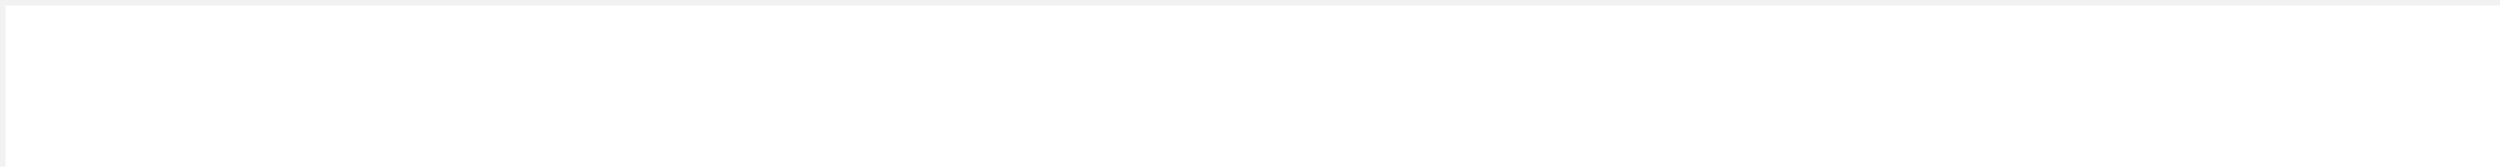
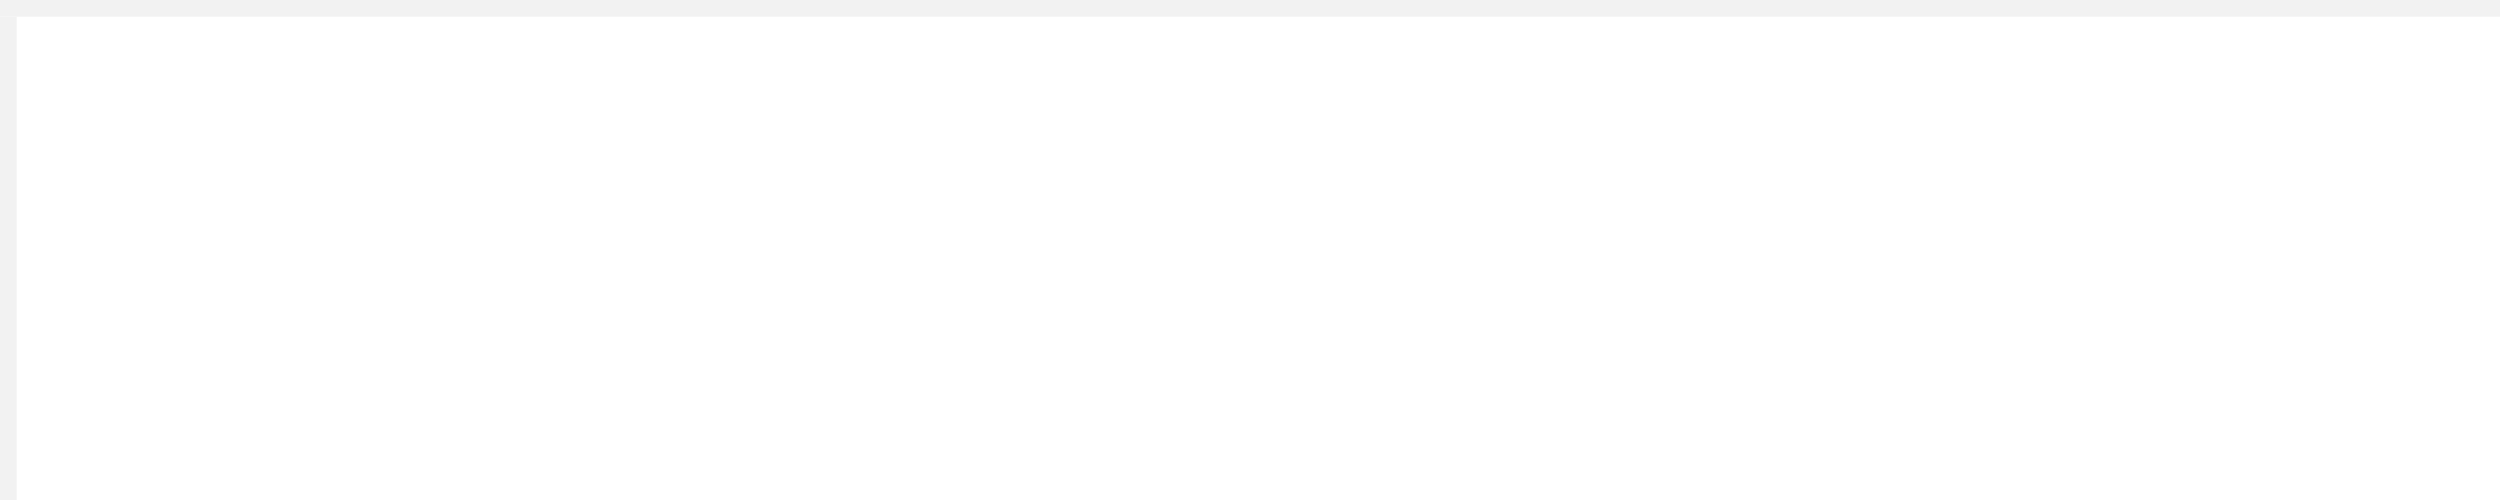
- <svg xmlns="http://www.w3.org/2000/svg" version="1.1" width="450px" height="30px" viewBox="0 210 450 30">
-   <path d="M 1 1  L 450 1  L 450 30  L 1 30  L 1 1  Z " fill-rule="nonzero" fill="rgba(255, 255, 255, 1)" stroke="none" transform="matrix(1 0 0 1 0 210 )" class="fill" />
-   <path d="M 0.5 1  L 0.5 30  " stroke-width="1" stroke-dasharray="0" stroke="rgba(242, 242, 242, 1)" fill="none" transform="matrix(1 0 0 1 0 210 )" class="stroke" />
-   <path d="M 0 0.5  L 450 0.5  " stroke-width="1" stroke-dasharray="0" stroke="rgba(242, 242, 242, 1)" fill="none" transform="matrix(1 0 0 1 0 210 )" class="stroke" />
+ <svg xmlns="http://www.w3.org/2000/svg" version="1.1" width="150px" height="30px" viewBox="750 120 150 30">
+   <path d="M 1 1  L 150 1  L 150 30  L 1 30  L 1 1  Z " fill-rule="nonzero" fill="rgba(237, 123, 47, 0)" stroke="none" transform="matrix(1 0 0 1 750 120 )" class="fill" />
+   <path d="M 0.5 1  L 0.5 30  " stroke-width="1" stroke-dasharray="0" stroke="rgba(242, 242, 242, 1)" fill="none" transform="matrix(1 0 0 1 750 120 )" class="stroke" />
+   <path d="M 0 0.5  L 150 0.5  " stroke-width="1" stroke-dasharray="0" stroke="rgba(242, 242, 242, 1)" fill="none" transform="matrix(1 0 0 1 750 120 )" class="stroke" />
</svg>
